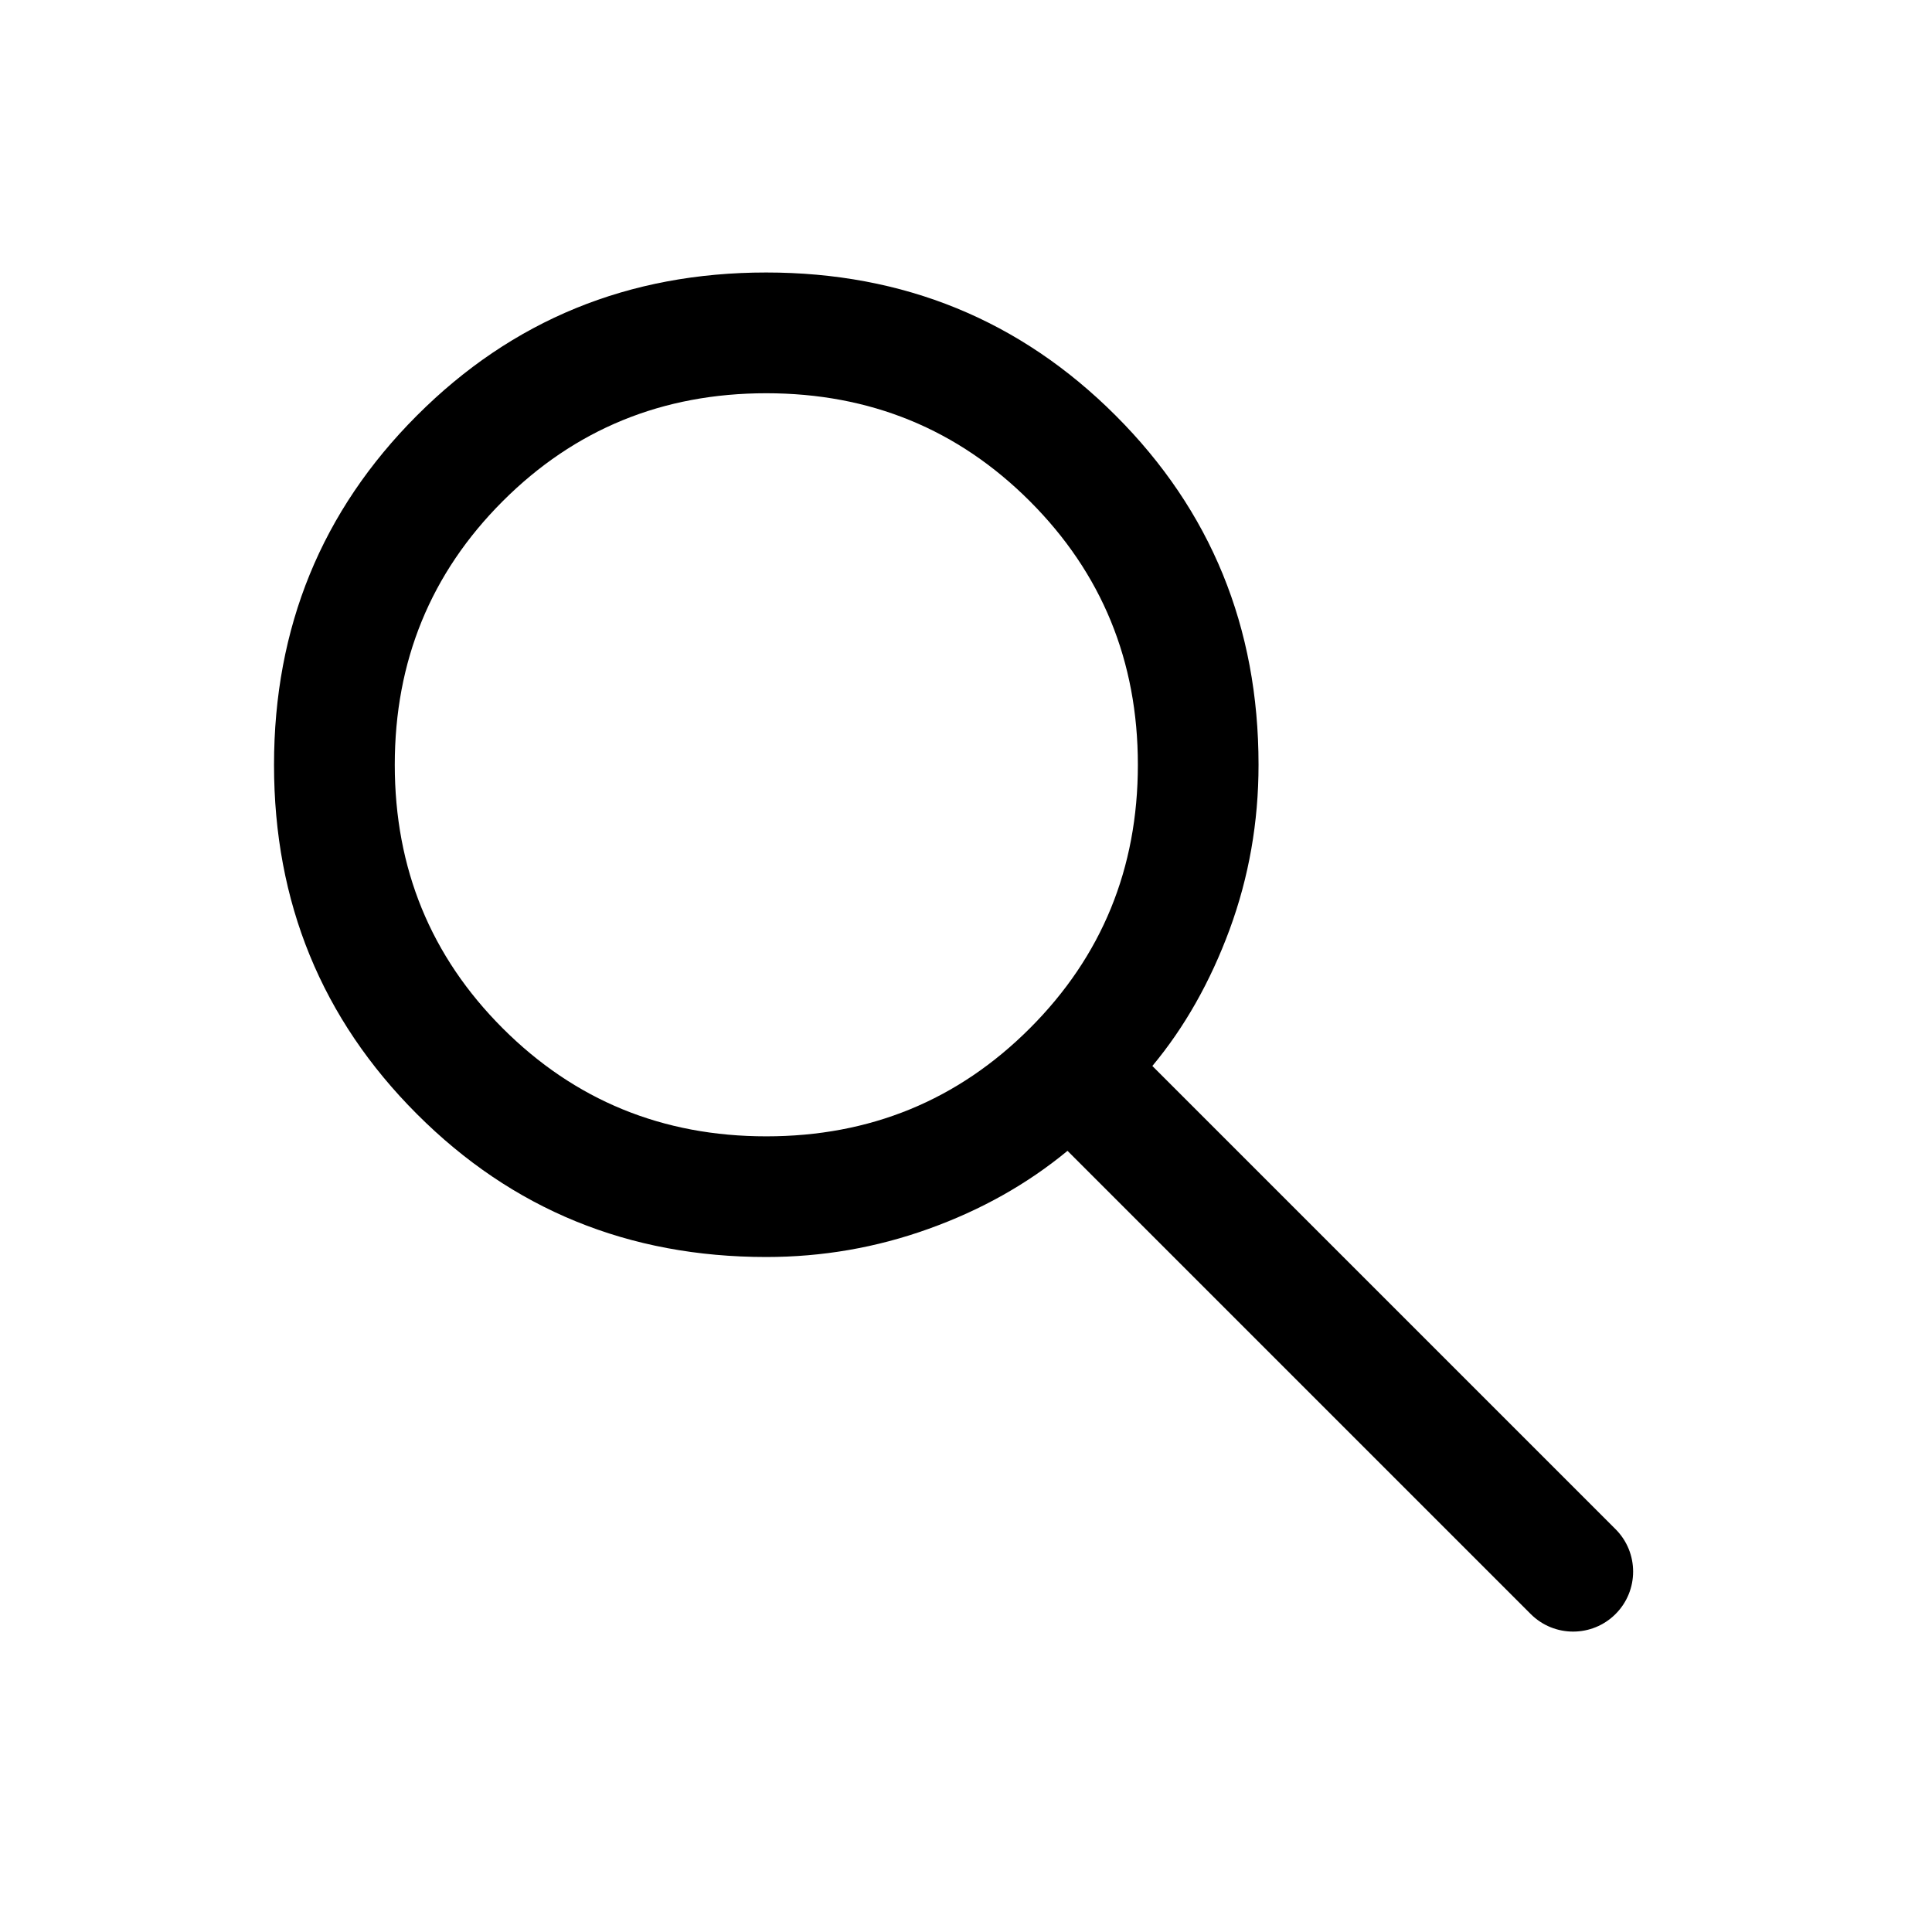
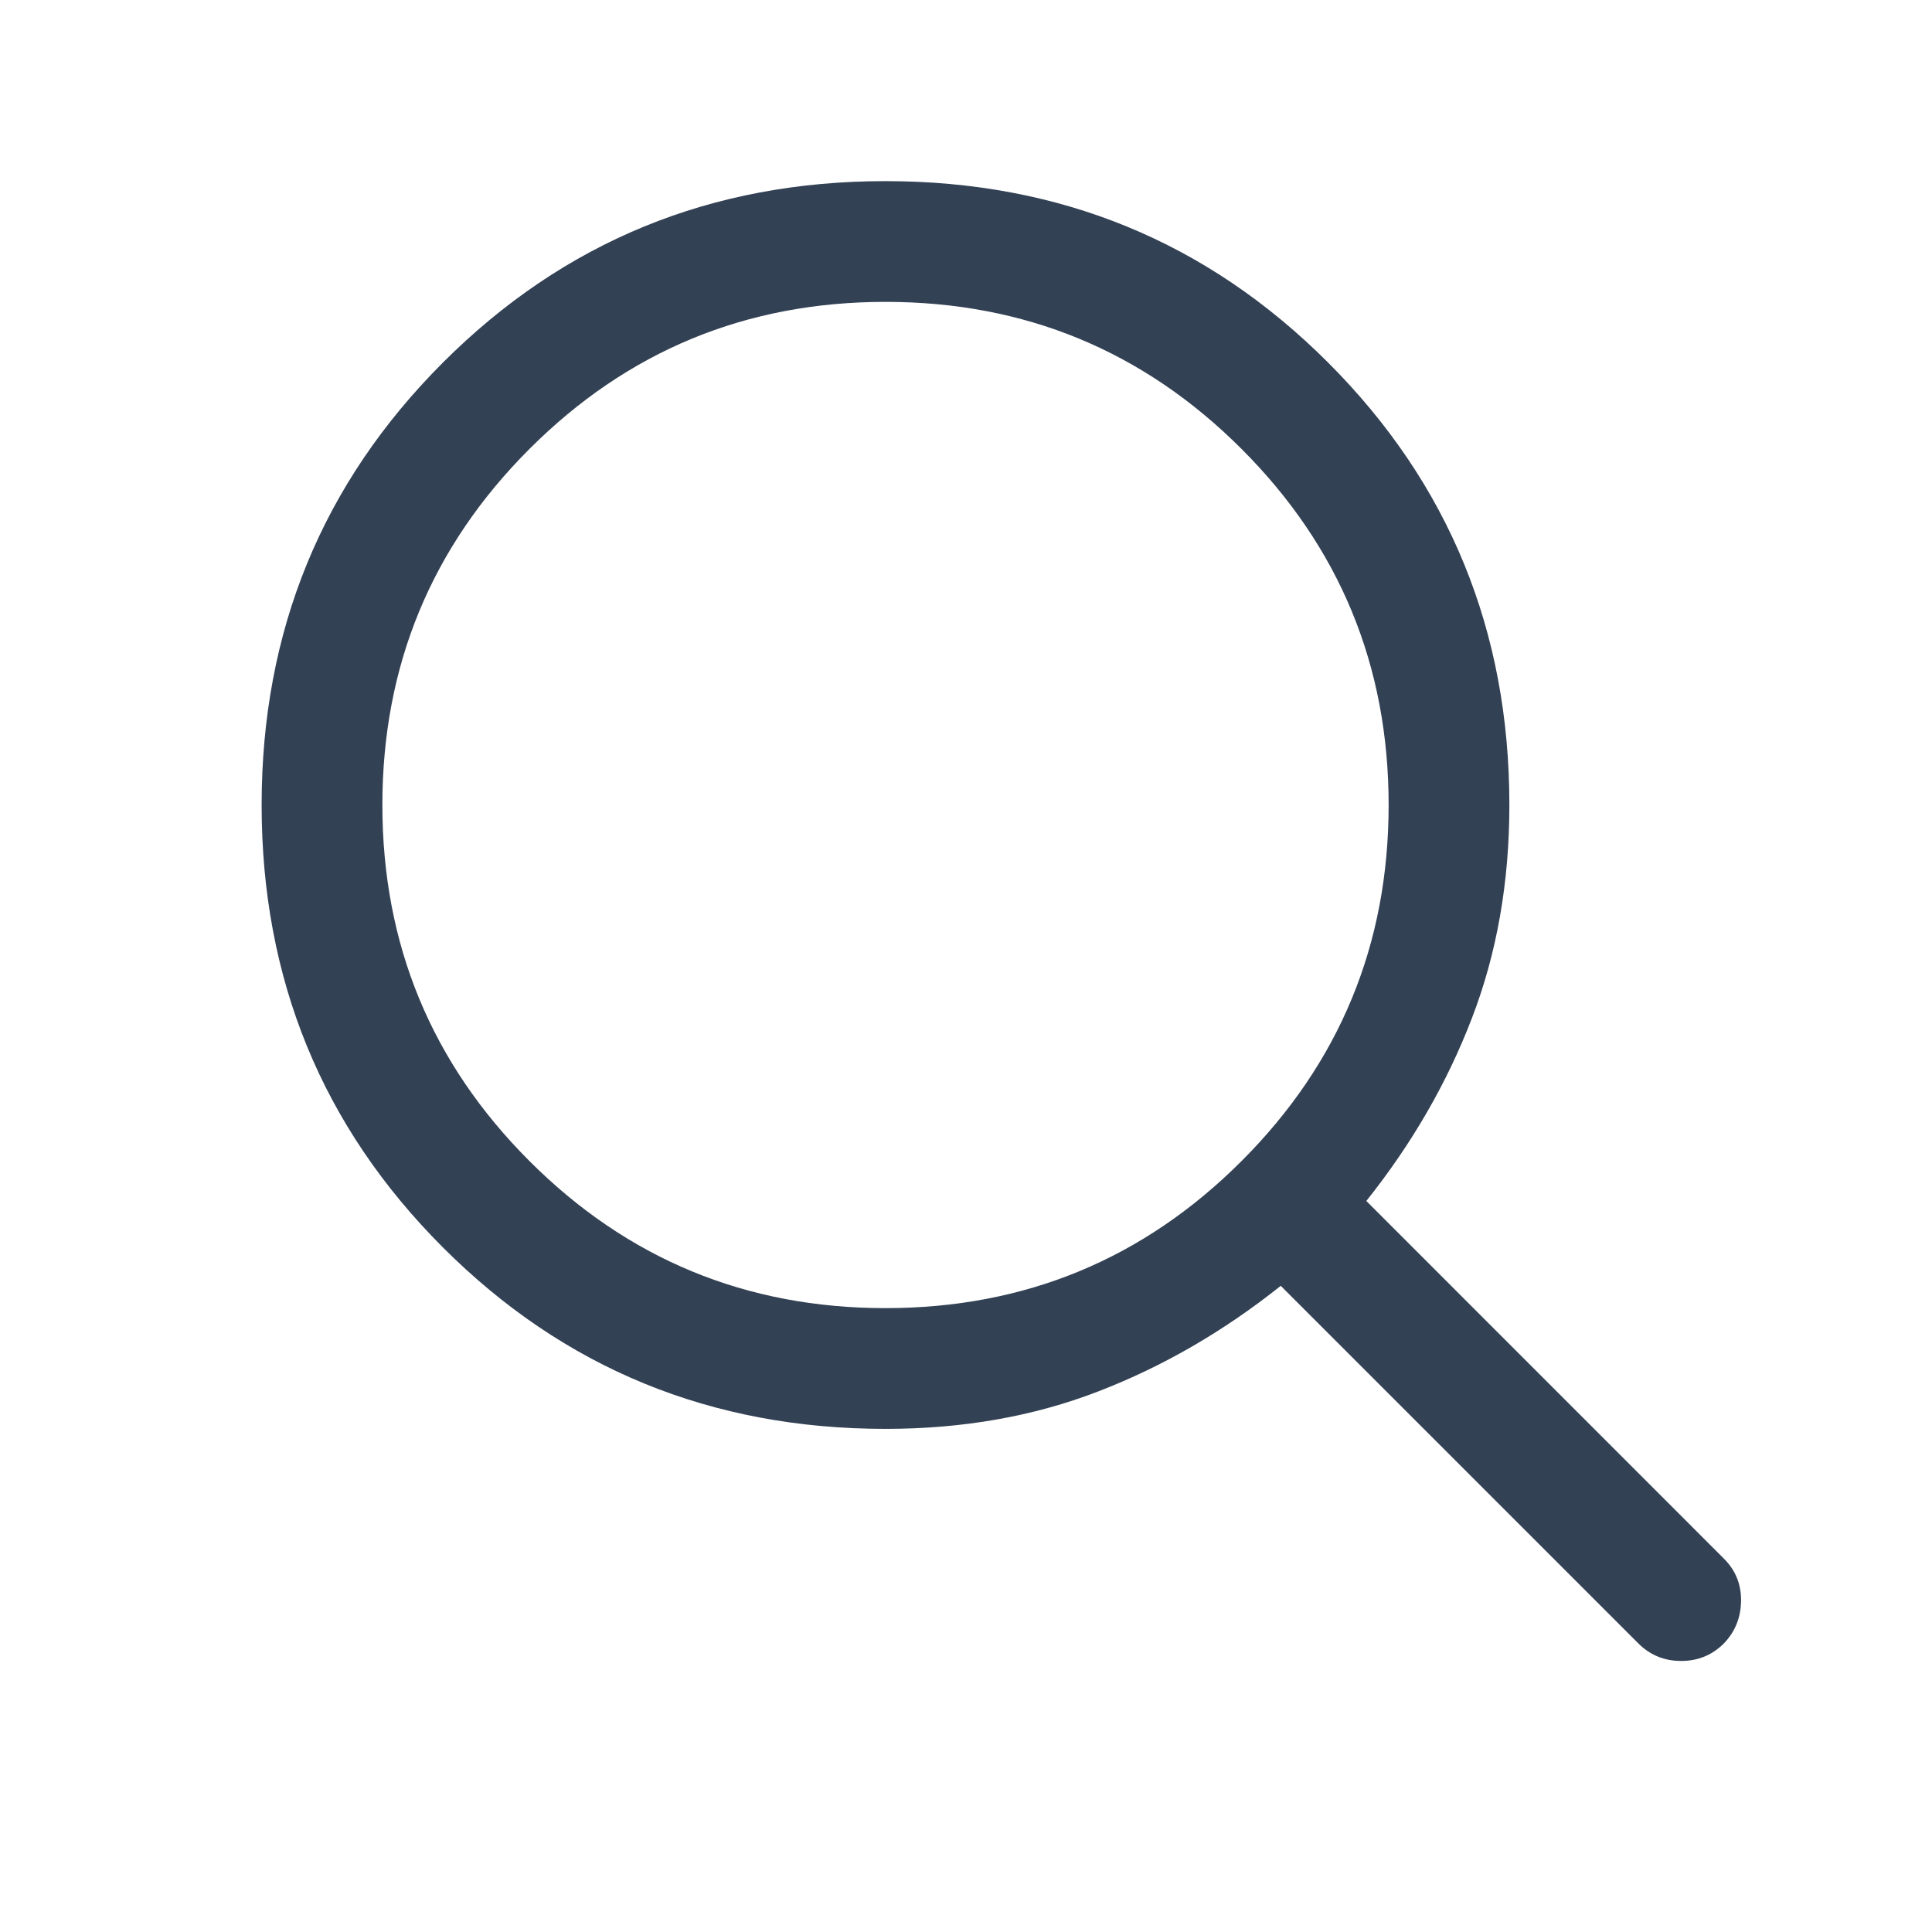
- <svg xmlns="http://www.w3.org/2000/svg" width="24" height="24" viewBox="0 0 24 24">
-   <mask id="mask0_129_5931" style="mask-type:alpha" maskUnits="userSpaceOnUse" x="0" y="0" width="24" height="24">
-     <rect width="24" height="24" />
+ <svg xmlns="http://www.w3.org/2000/svg" width="24" height="24" viewBox="0 0 24 24" fill="#334155">
+   <mask id="mask0_1400_15973" style="mask-type:alpha" maskUnits="userSpaceOnUse" x="0" y="0" width="24" height="24">
+     <rect width="24" height="24" fill="#D9D9D9" />
  </mask>
-   <g mask="url(#mask0_129_5931)">
-     <path d="M20.069 20.05C19.778 20.341 19.306 20.341 19.015 20.05L13.261 14.296C12.761 14.709 12.186 15.032 11.536 15.265C10.886 15.499 10.214 15.615 9.519 15.615C7.81 15.615 6.363 15.024 5.18 13.84C3.996 12.656 3.404 11.21 3.404 9.502C3.404 7.793 3.996 6.346 5.179 5.162C6.363 3.977 7.809 3.385 9.518 3.385C11.226 3.385 12.673 3.977 13.858 5.161C15.042 6.344 15.634 7.791 15.634 9.5C15.634 10.214 15.514 10.896 15.275 11.546C15.035 12.196 14.715 12.762 14.315 13.242L20.069 18.996C20.36 19.287 20.36 19.759 20.069 20.05ZM9.519 14.116C10.808 14.116 11.899 13.668 12.793 12.774C13.687 11.88 14.135 10.789 14.135 9.5C14.135 8.212 13.687 7.12 12.793 6.226C11.899 5.332 10.808 4.885 9.519 4.885C8.231 4.885 7.139 5.332 6.245 6.226C5.351 7.12 4.904 8.212 4.904 9.5C4.904 10.789 5.351 11.88 6.245 12.774C7.139 13.668 8.231 14.116 9.519 14.116Z" />
+   <g mask="url(#mask0_1400_15973)">
+     <path d="M11 17.75C8.837 17.75 7.005 16.999 5.503 15.497C4.001 13.995 3.25 12.163 3.25 10C3.25 7.837 4.001 6.005 5.503 4.503C7.005 3.001 8.837 2.25 11 2.25C13.163 2.25 14.995 3.001 16.497 4.503C17.999 6.005 18.75 7.837 18.75 10C18.75 10.959 18.595 11.841 18.285 12.647C17.976 13.453 17.538 14.21 16.973 14.919L21.415 19.362C21.56 19.506 21.631 19.682 21.628 19.889C21.625 20.095 21.554 20.27 21.415 20.415C21.27 20.56 21.093 20.633 20.884 20.633C20.674 20.633 20.497 20.56 20.352 20.415L15.91 15.973C15.201 16.538 14.445 16.976 13.642 17.285C12.84 17.595 11.959 17.75 11 17.75ZM11 16.25C12.731 16.25 14.205 15.641 15.423 14.423C16.641 13.205 17.25 11.731 17.25 10C17.25 8.269 16.641 6.795 15.423 5.577C14.205 4.359 12.731 3.75 11 3.75C9.269 3.75 7.795 4.359 6.577 5.577C5.359 6.795 4.75 8.269 4.75 10C4.75 11.731 5.359 13.205 6.577 14.423C7.795 15.641 9.269 16.25 11 16.25Z" />
  </g>
</svg>
